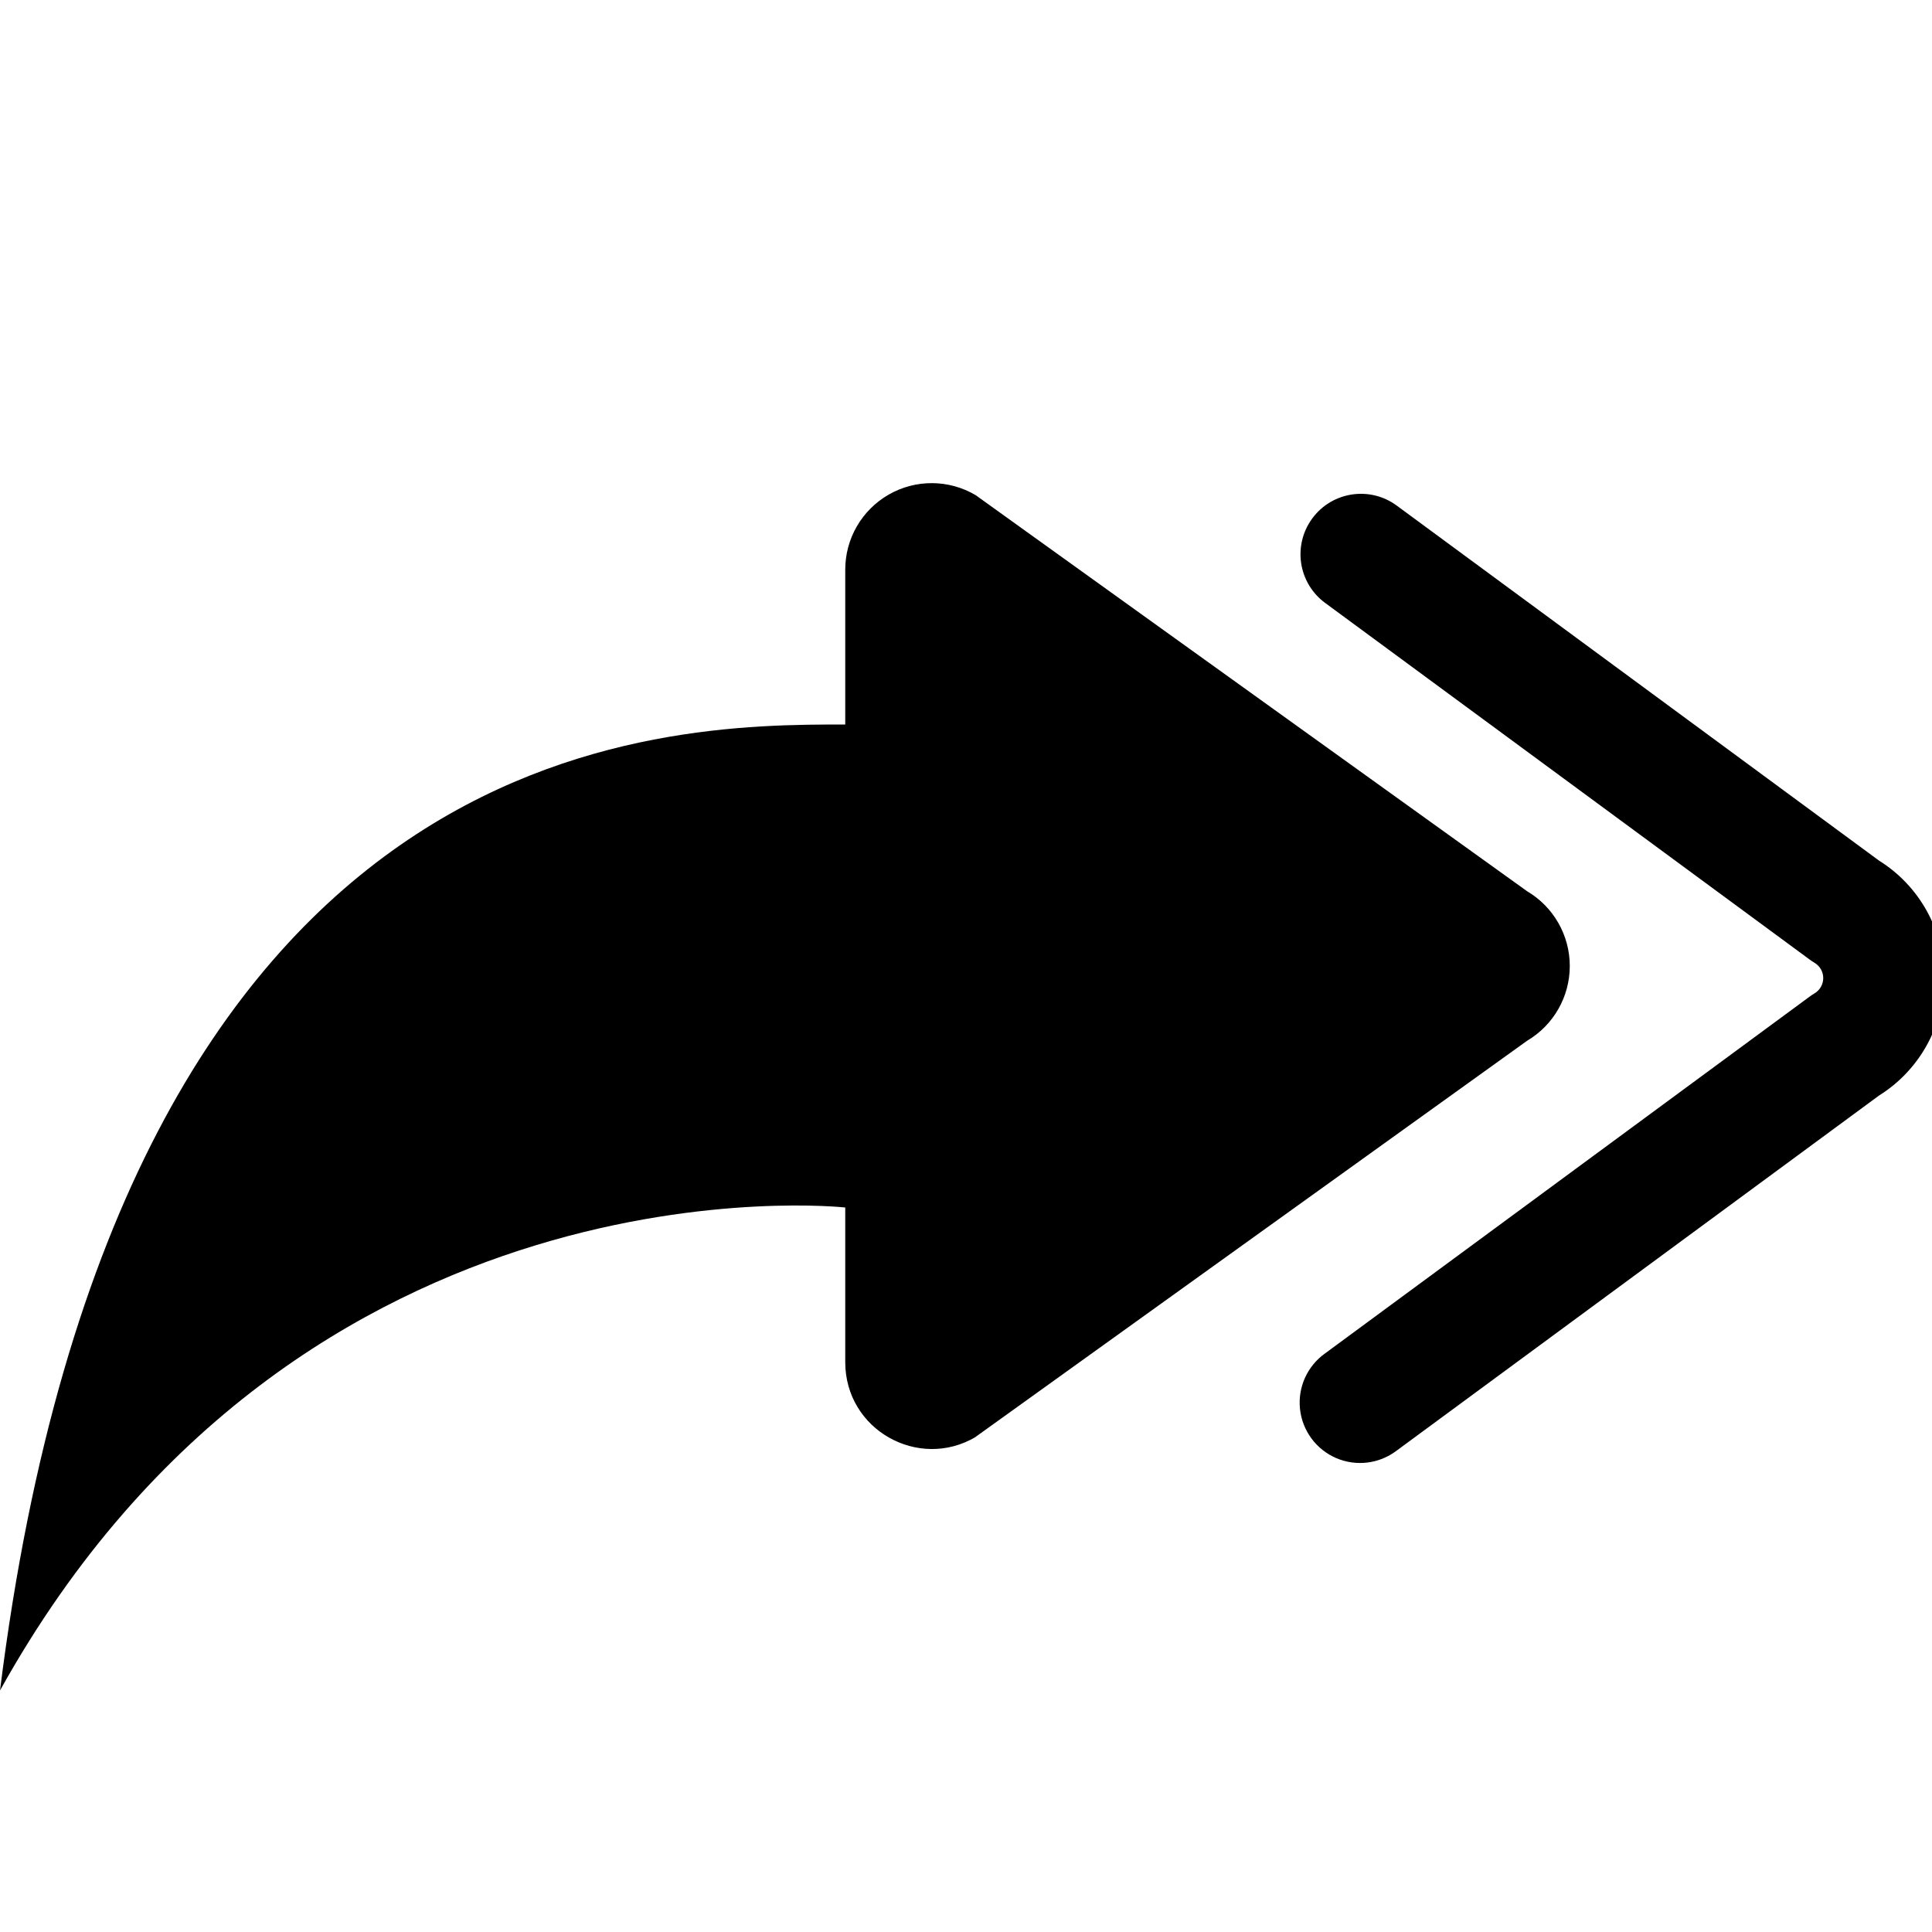
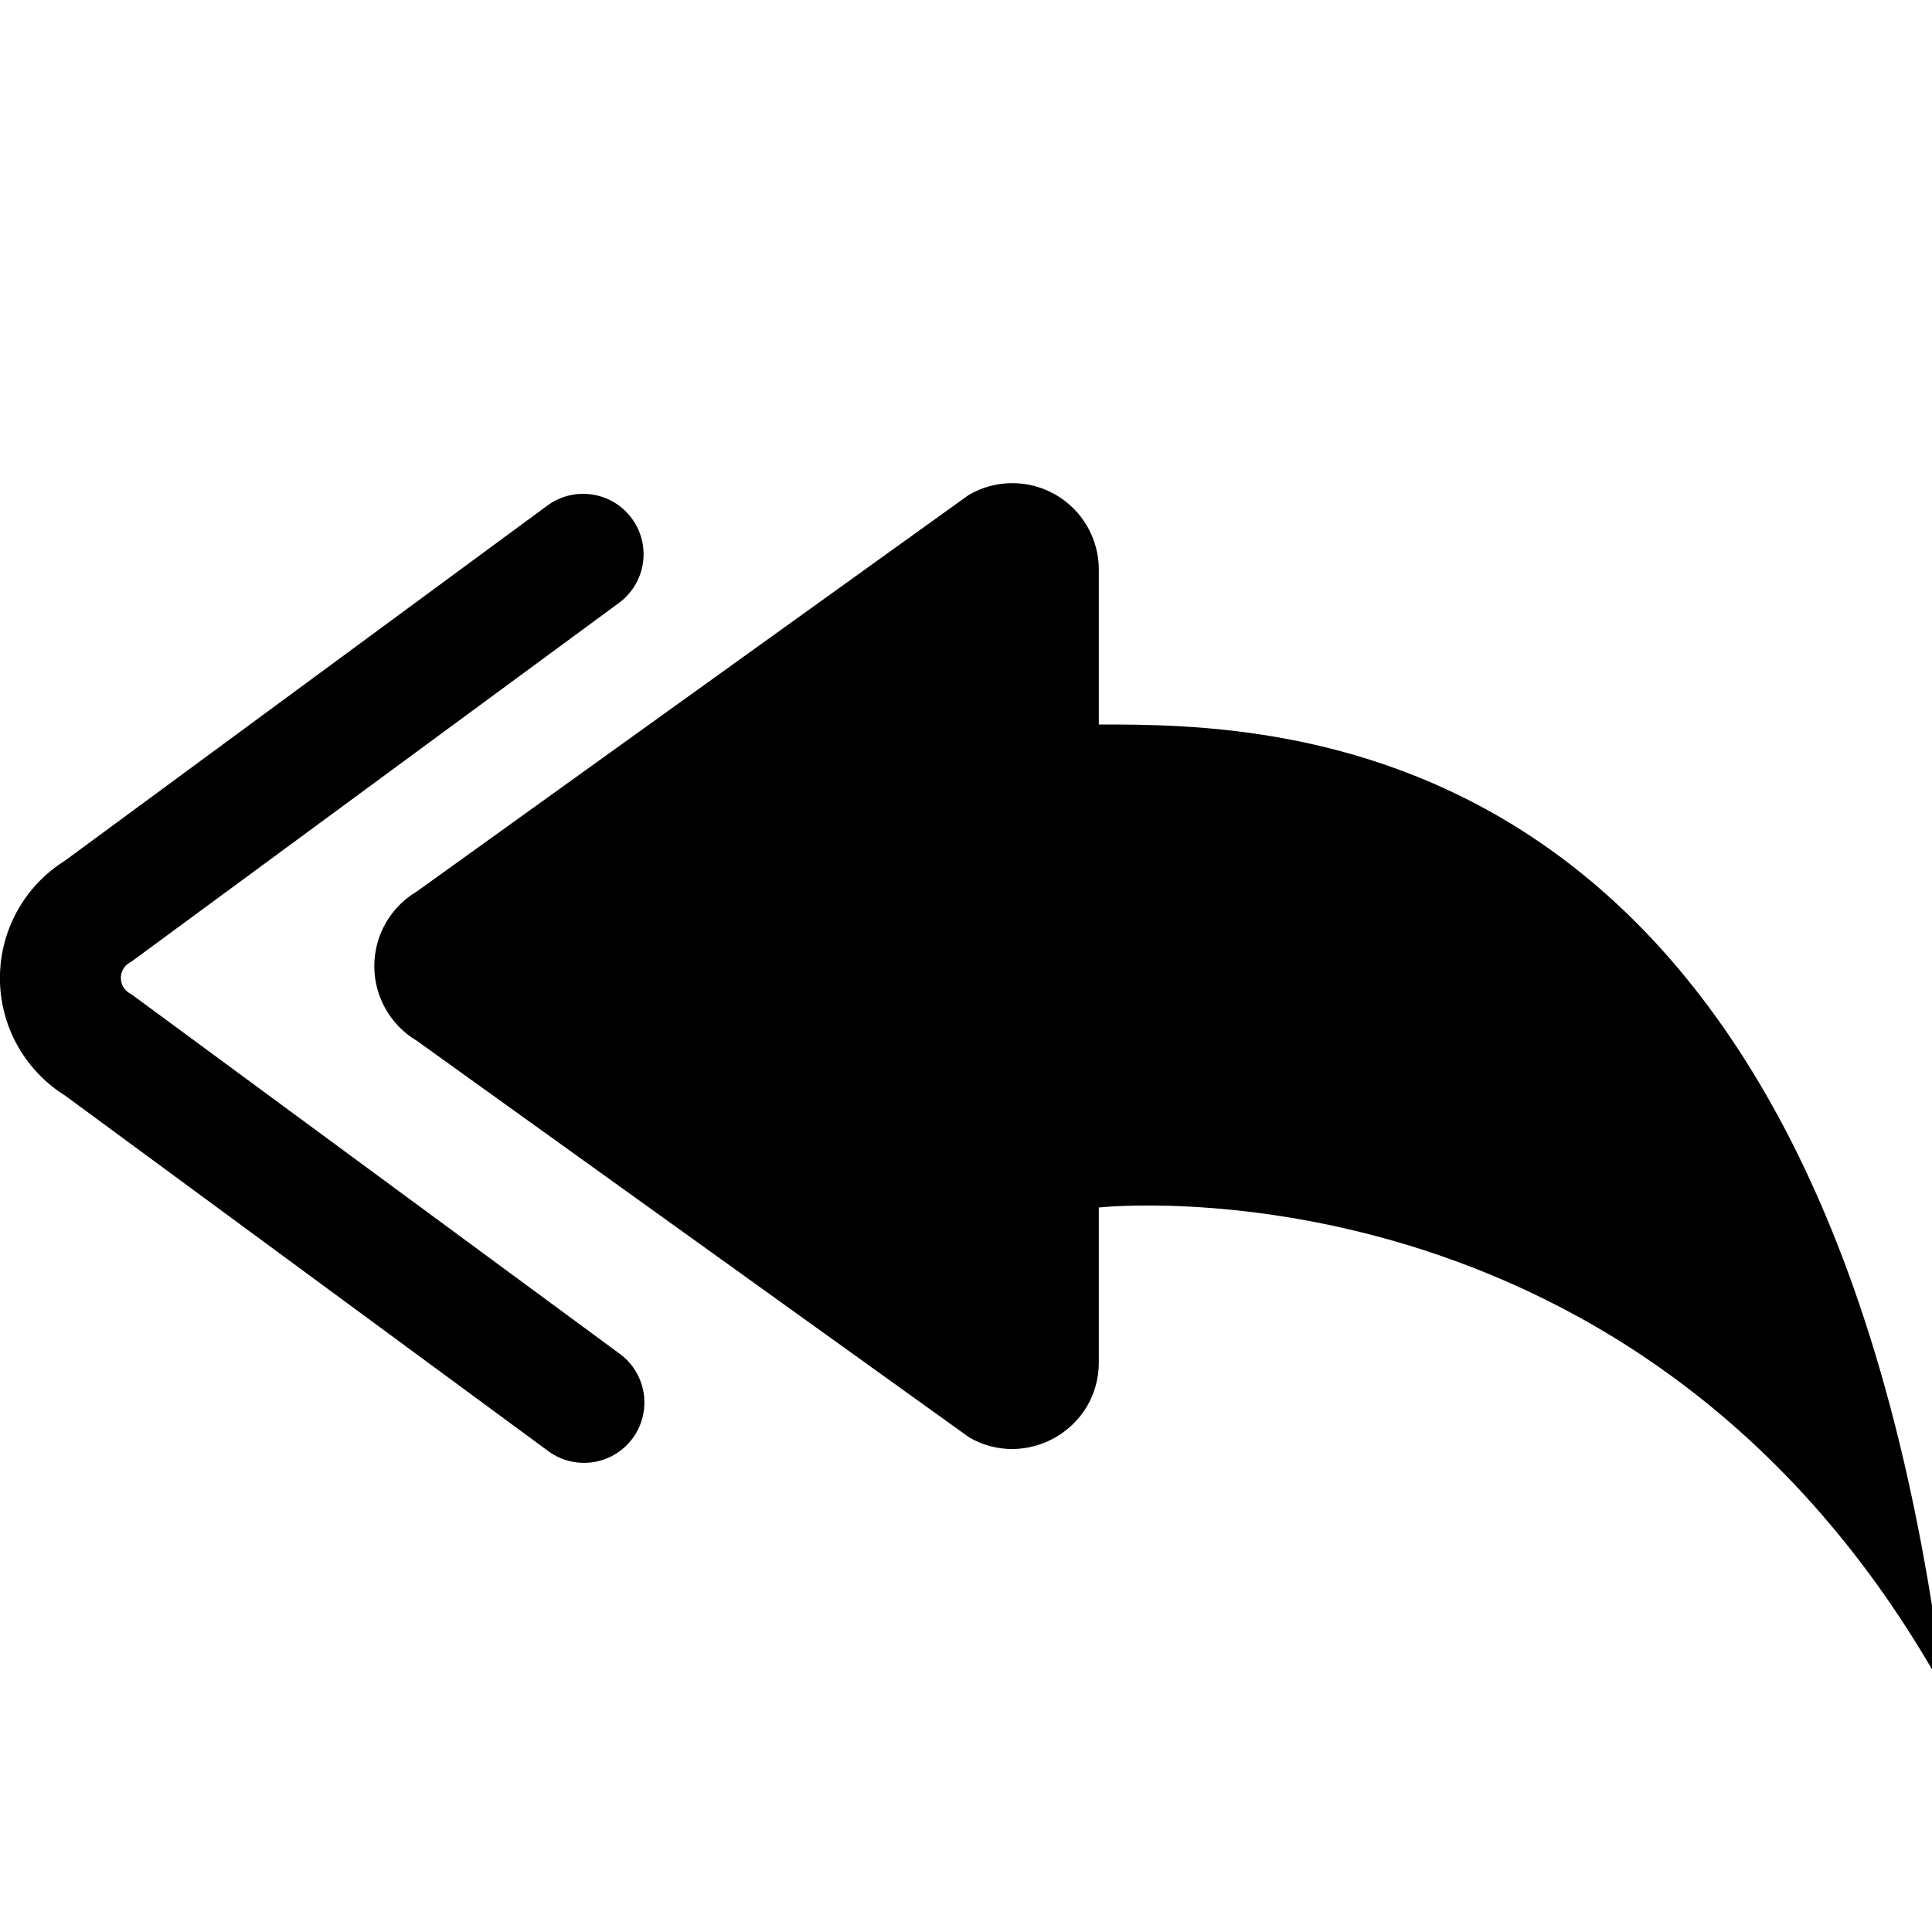
<svg xmlns="http://www.w3.org/2000/svg" width="16" height="16" fill="currentColor" class="bi bi-reply-all-fill" viewBox="0 0 16 16">
-   <path d="M8.079 11.9l4.568-3.281a.719.719 0 0 0 0-1.238L8.079 4.1A.716.716 0 0 0 7 4.719V6c-1.5 0-6 0-7 8 2.5-4.5 7-4 7-4v1.281c0 .56.606.898 1.079.62z" />
-   <path d="M10.868 4.293a.5.5 0 0 0 .106.7l4.012 2.953a.51.51 0 0 0 .042.028.147.147 0 0 1 0 .252.512.512 0 0 0-.042.028l-4.012 2.954a.5.5 0 1 0 .593.805l3.994-2.94a1.147 1.147 0 0 0 0-1.946l-3.994-2.94a.5.5 0 0 0-.699.106z" />
+   <path d="M8.021 11.9L3.453 8.62a.719.719 0 0 1 0-1.238L8.021 4.1a.716.716 0 0 1 1.079.619V6c1.5 0 6 0 7 8-2.5-4.5-7-4-7-4v1.281c0 .56-.606.898-1.079.62z" />
+   <path d="M5.232 4.293a.5.5 0 0 1-.106.7L1.114 7.945a.5.5 0 0 1-.042.028.147.147 0 0 0 0 .252.503.503 0 0 1 .042.028l4.012 2.954a.5.5 0 1 1-.593.805L.539 9.073a1.147 1.147 0 0 1 0-1.946l3.994-2.94a.5.5 0 0 1 .699.106z" />
</svg>
